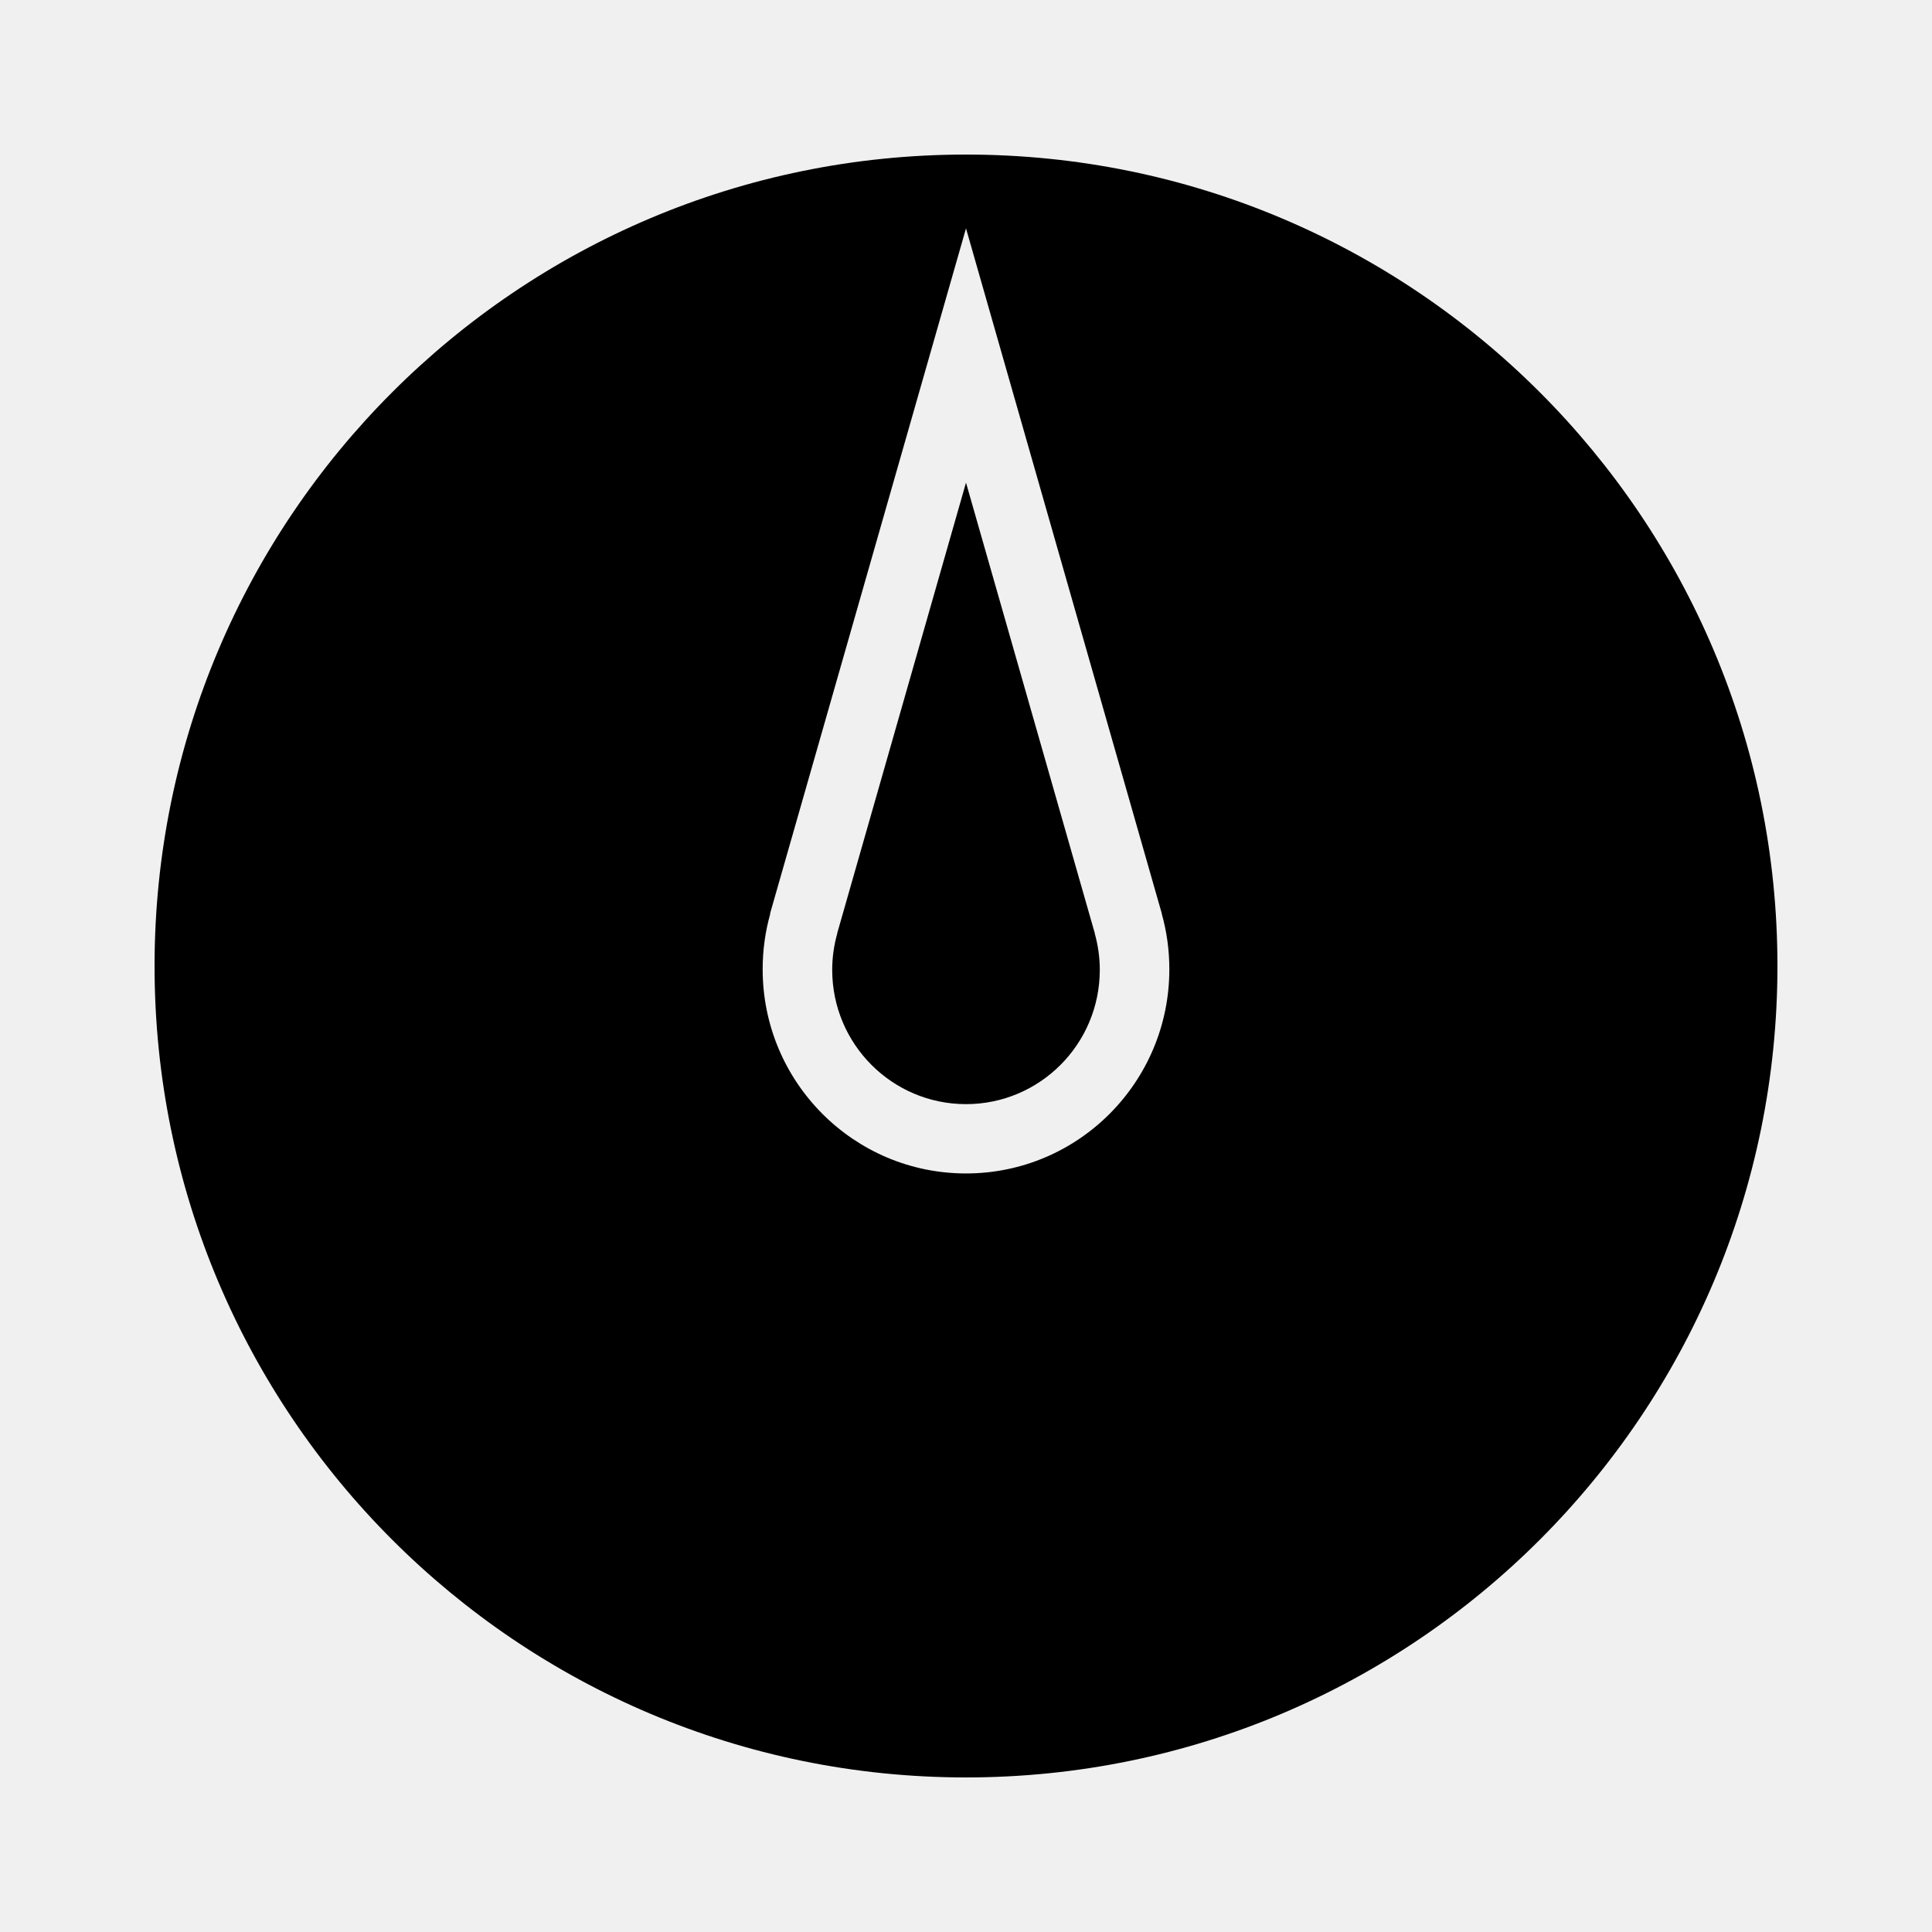
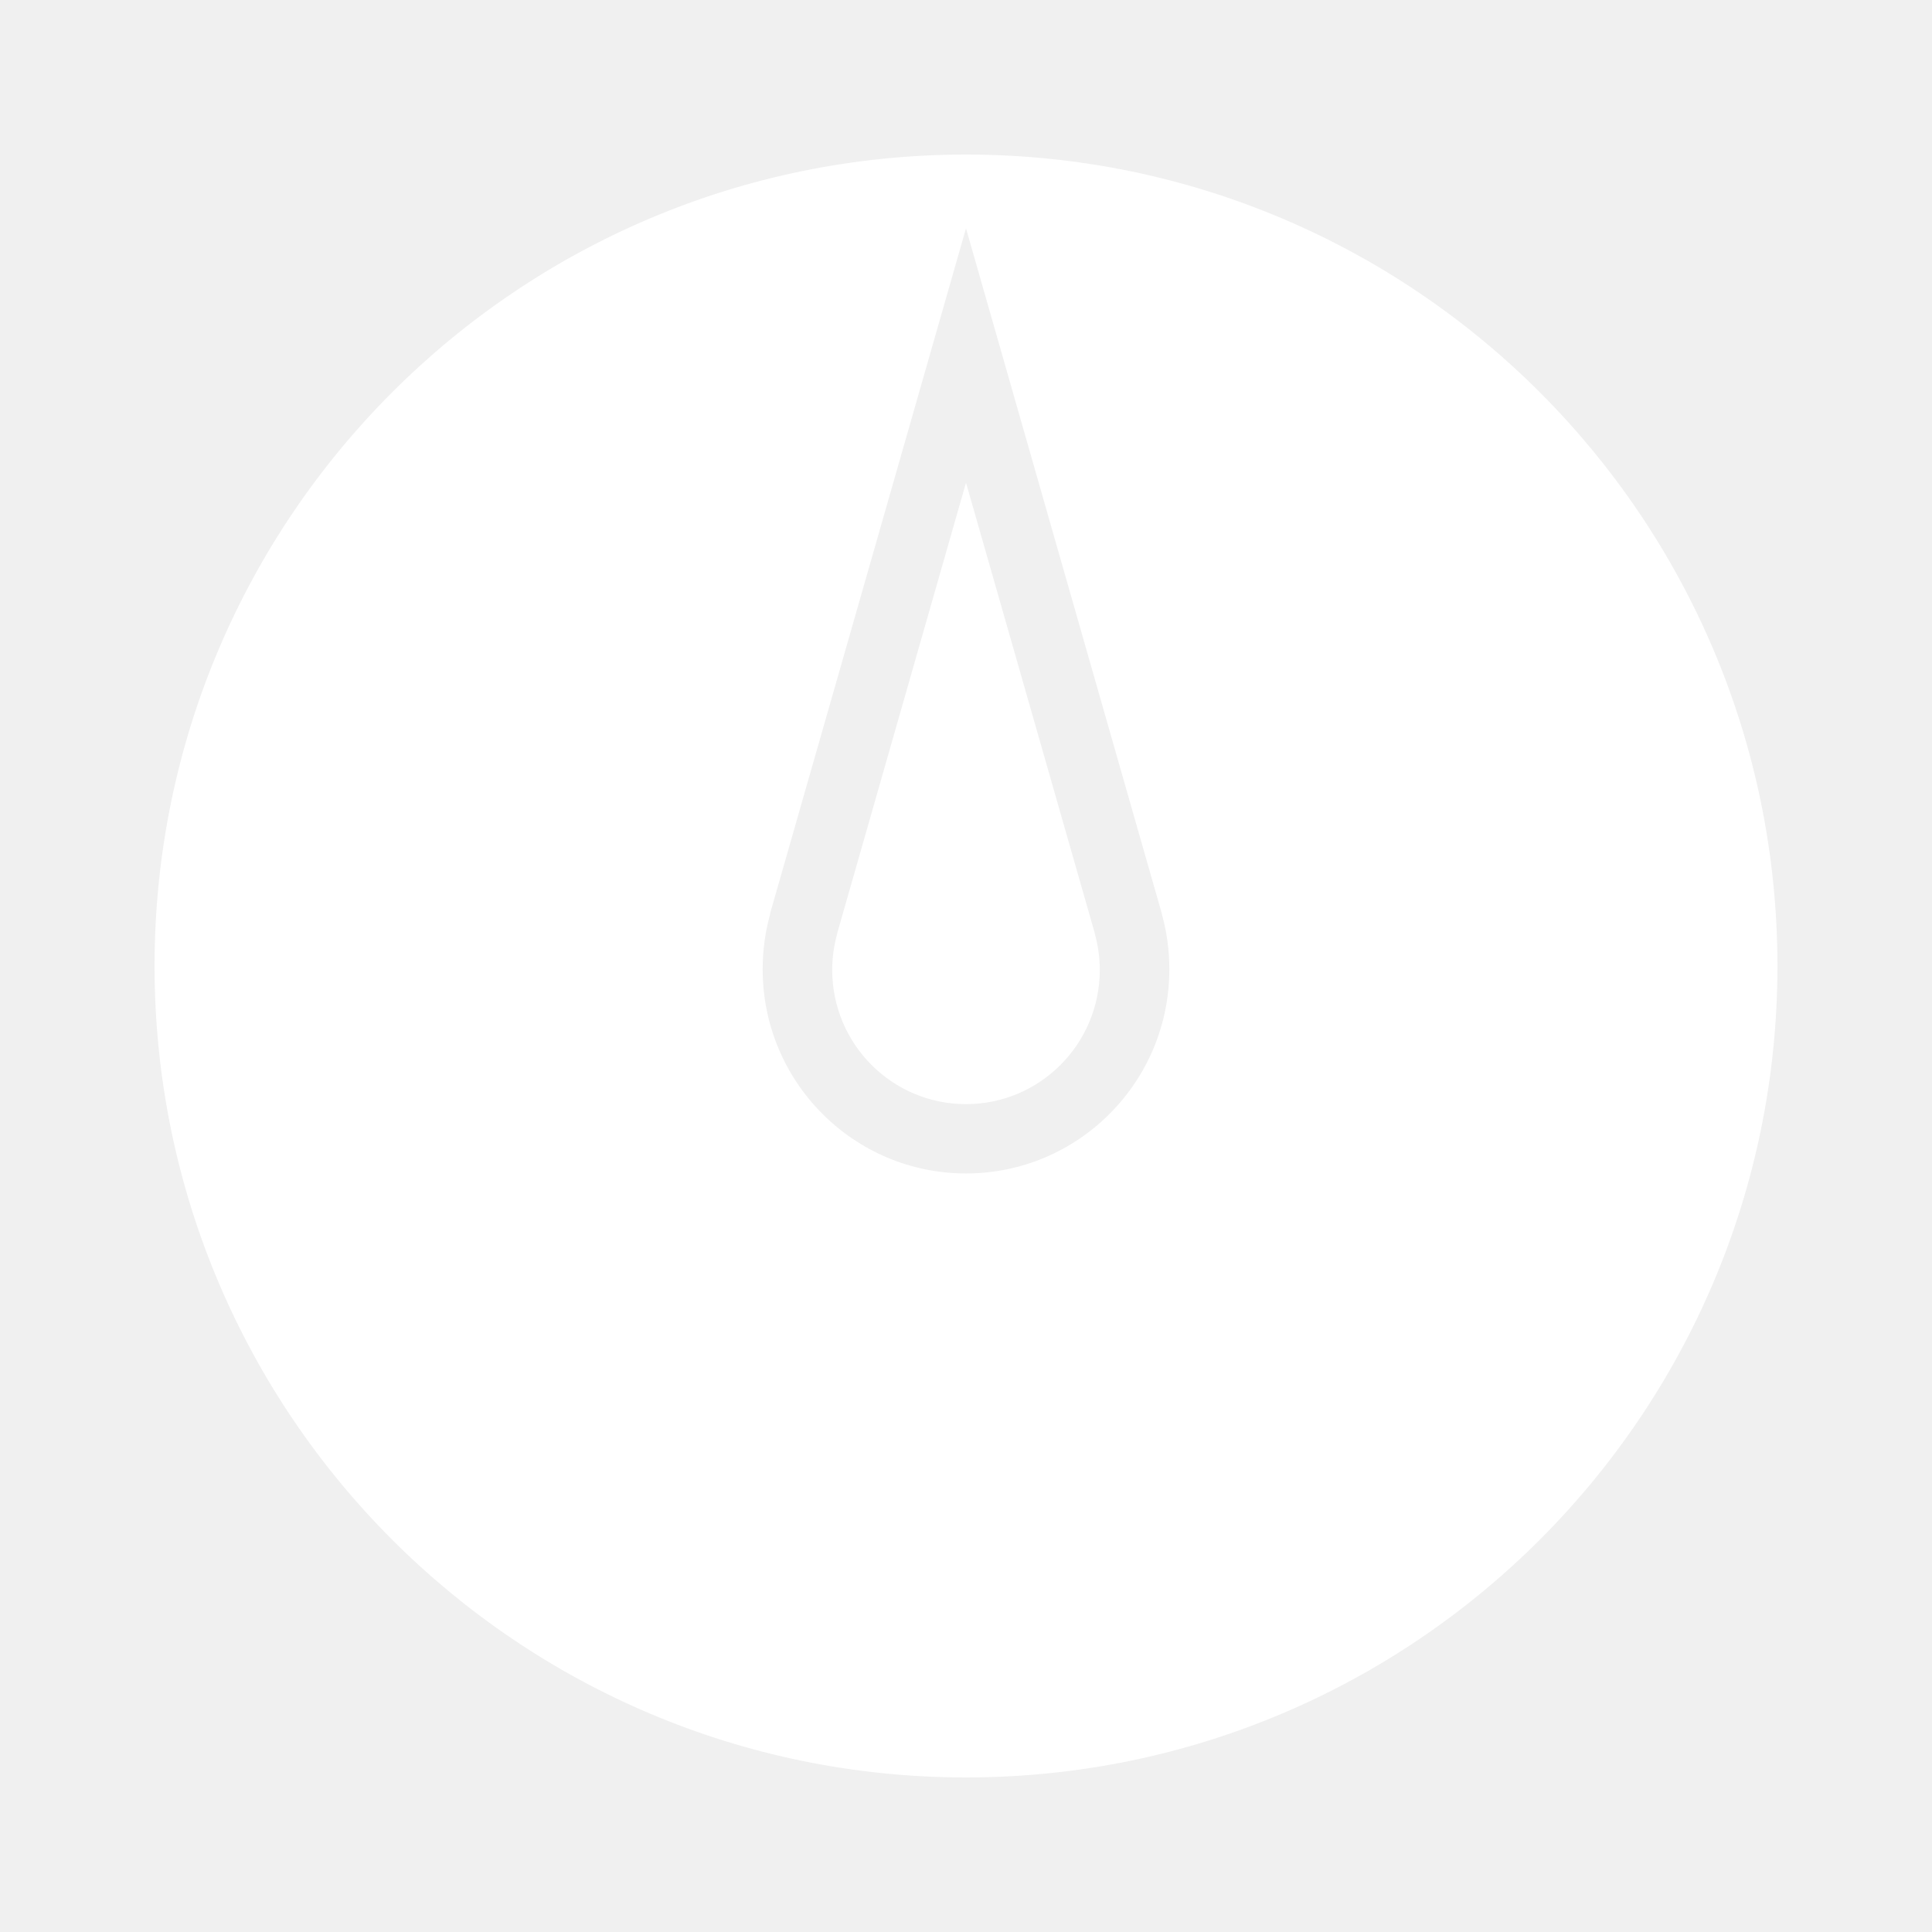
- <svg xmlns="http://www.w3.org/2000/svg" height="500" viewBox="0 0 500 500" width="500">
+ <svg xmlns="http://www.w3.org/2000/svg" viewBox="0 0 500 500" fill="#fff">
  <path d="m250 40c-115.98 0-210 94.02-210 210s94.02 210 210 210 210-94.02 210-210-94.02-210-210-210zm0 19.094 50.688 177.375h-.031c1.286 4.573 1.969 9.389 1.969 14.375 0 29.186-23.554 52.844-52.625 52.844-29.071 0-52.625-23.658-52.625-52.844 0-4.986.683-9.802 1.969-14.375h-.062zm0 65.812-33.344 116.656h.031c-.846 3.008-1.312 6.158-1.312 9.438 0 19.195 15.506 34.75 34.625 34.75 19.119 0 34.625-15.555 34.625-34.75 0-3.279-.467-6.43-1.312-9.438h.031z" />
</svg>
